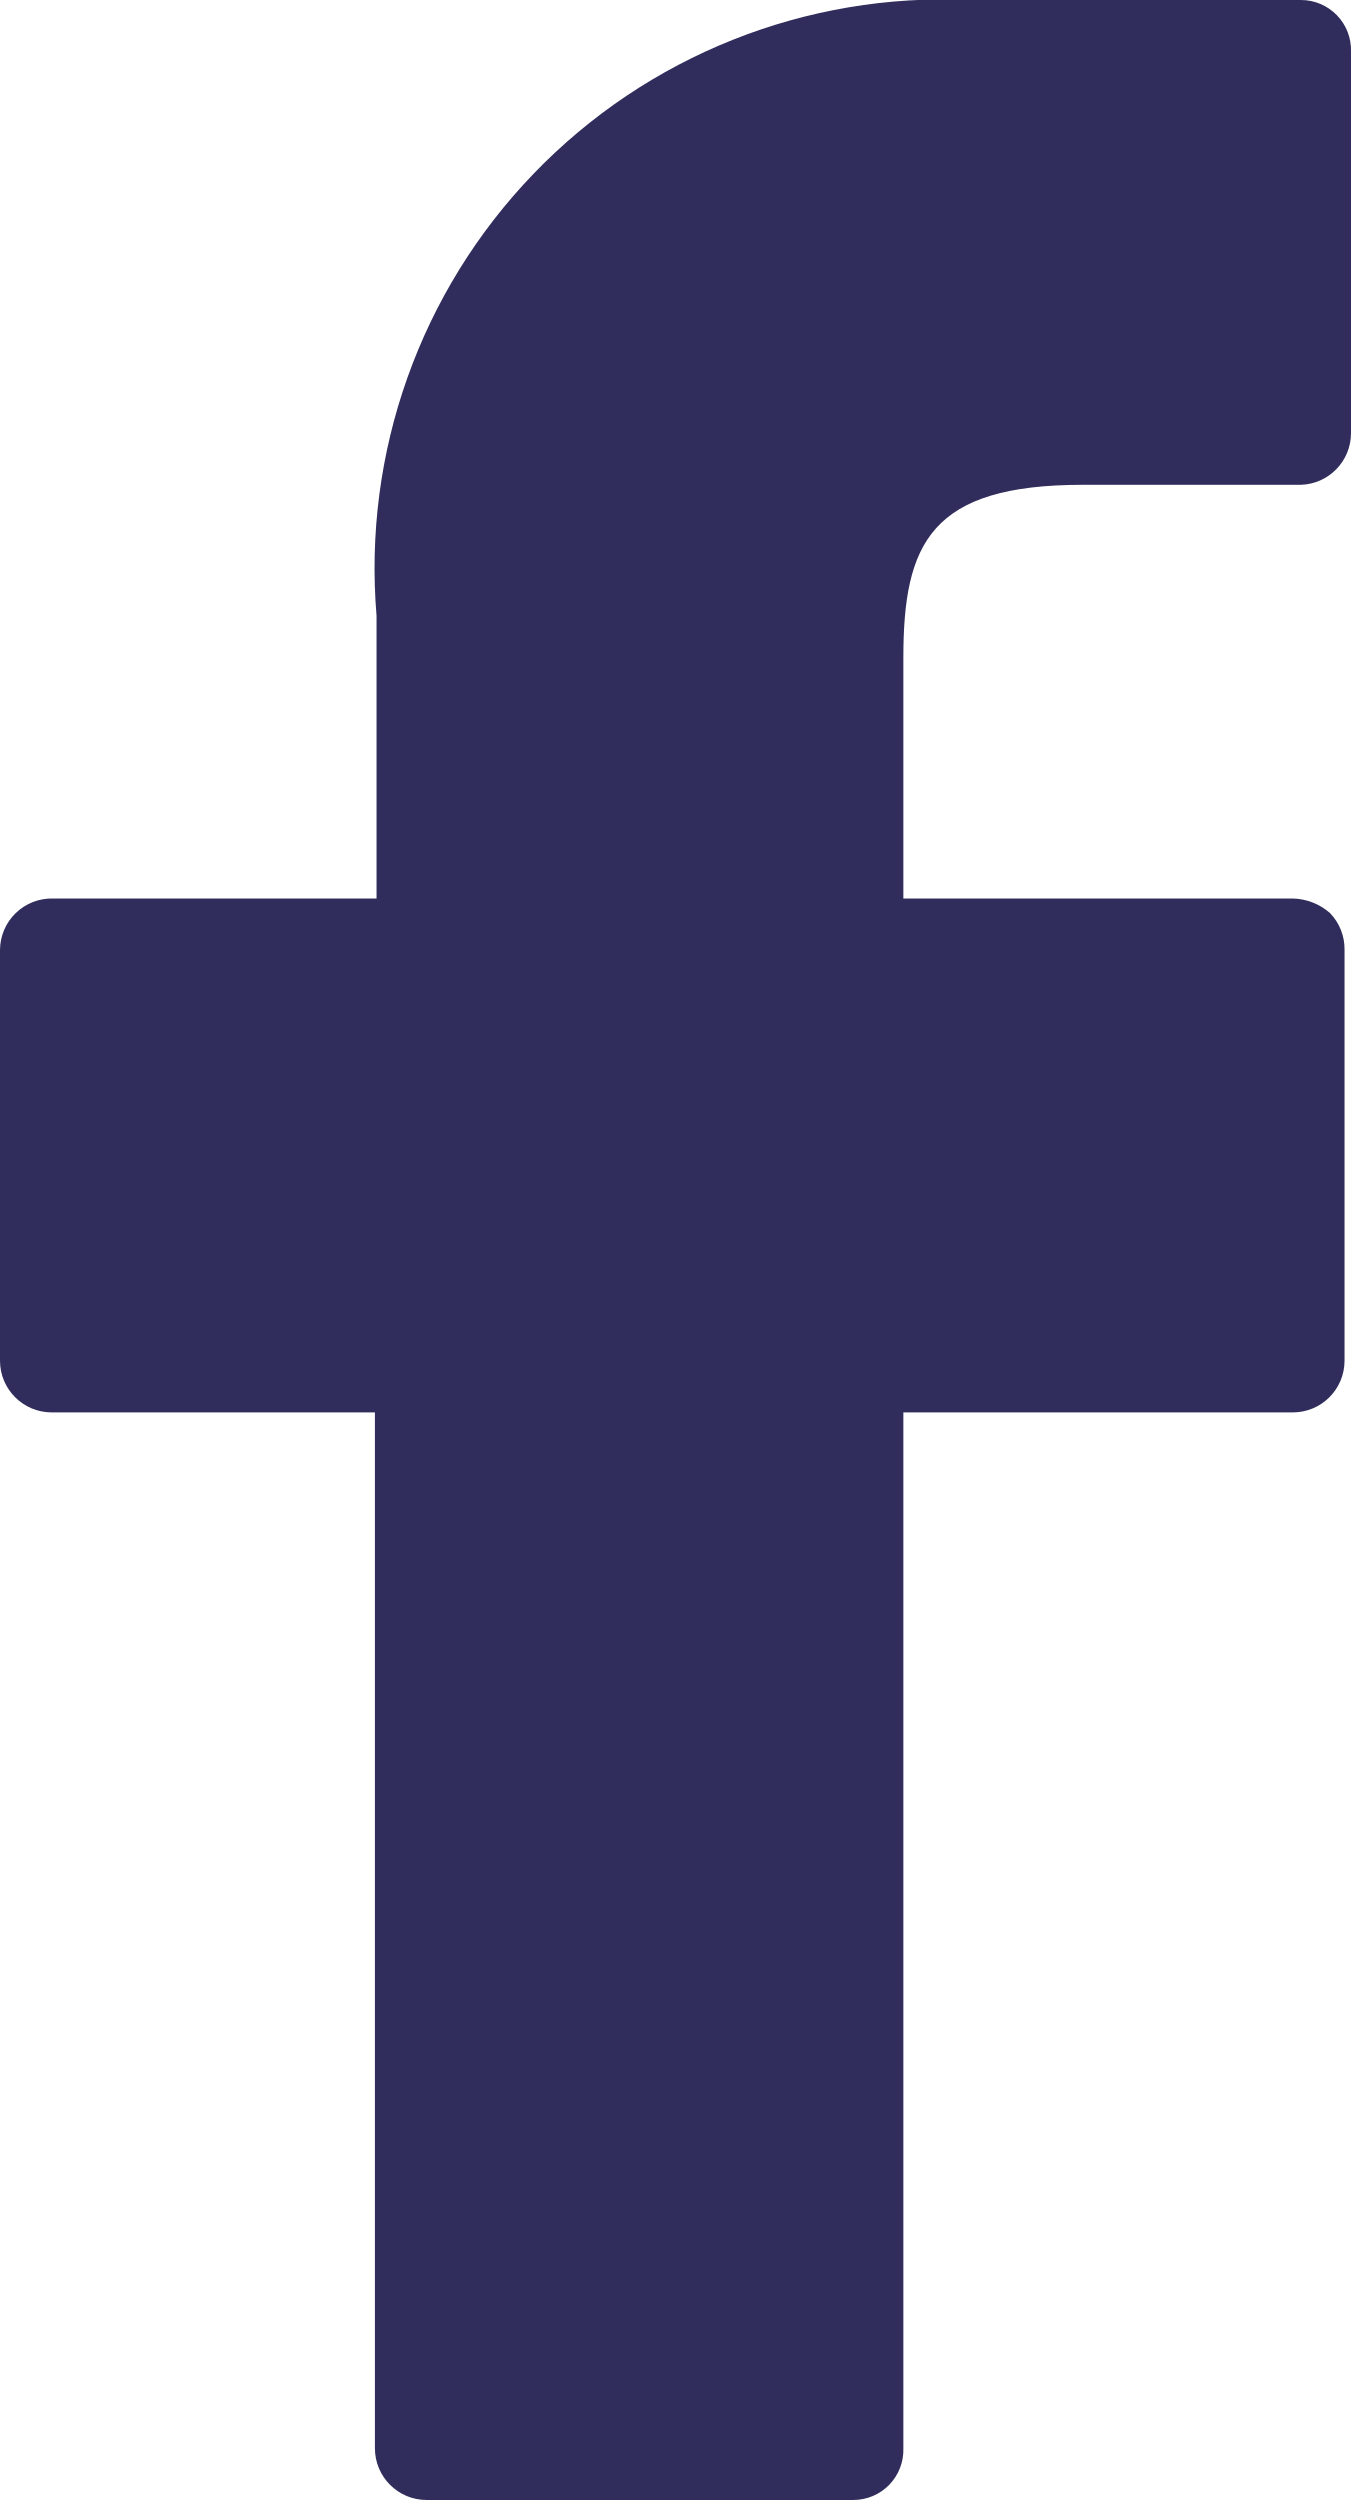
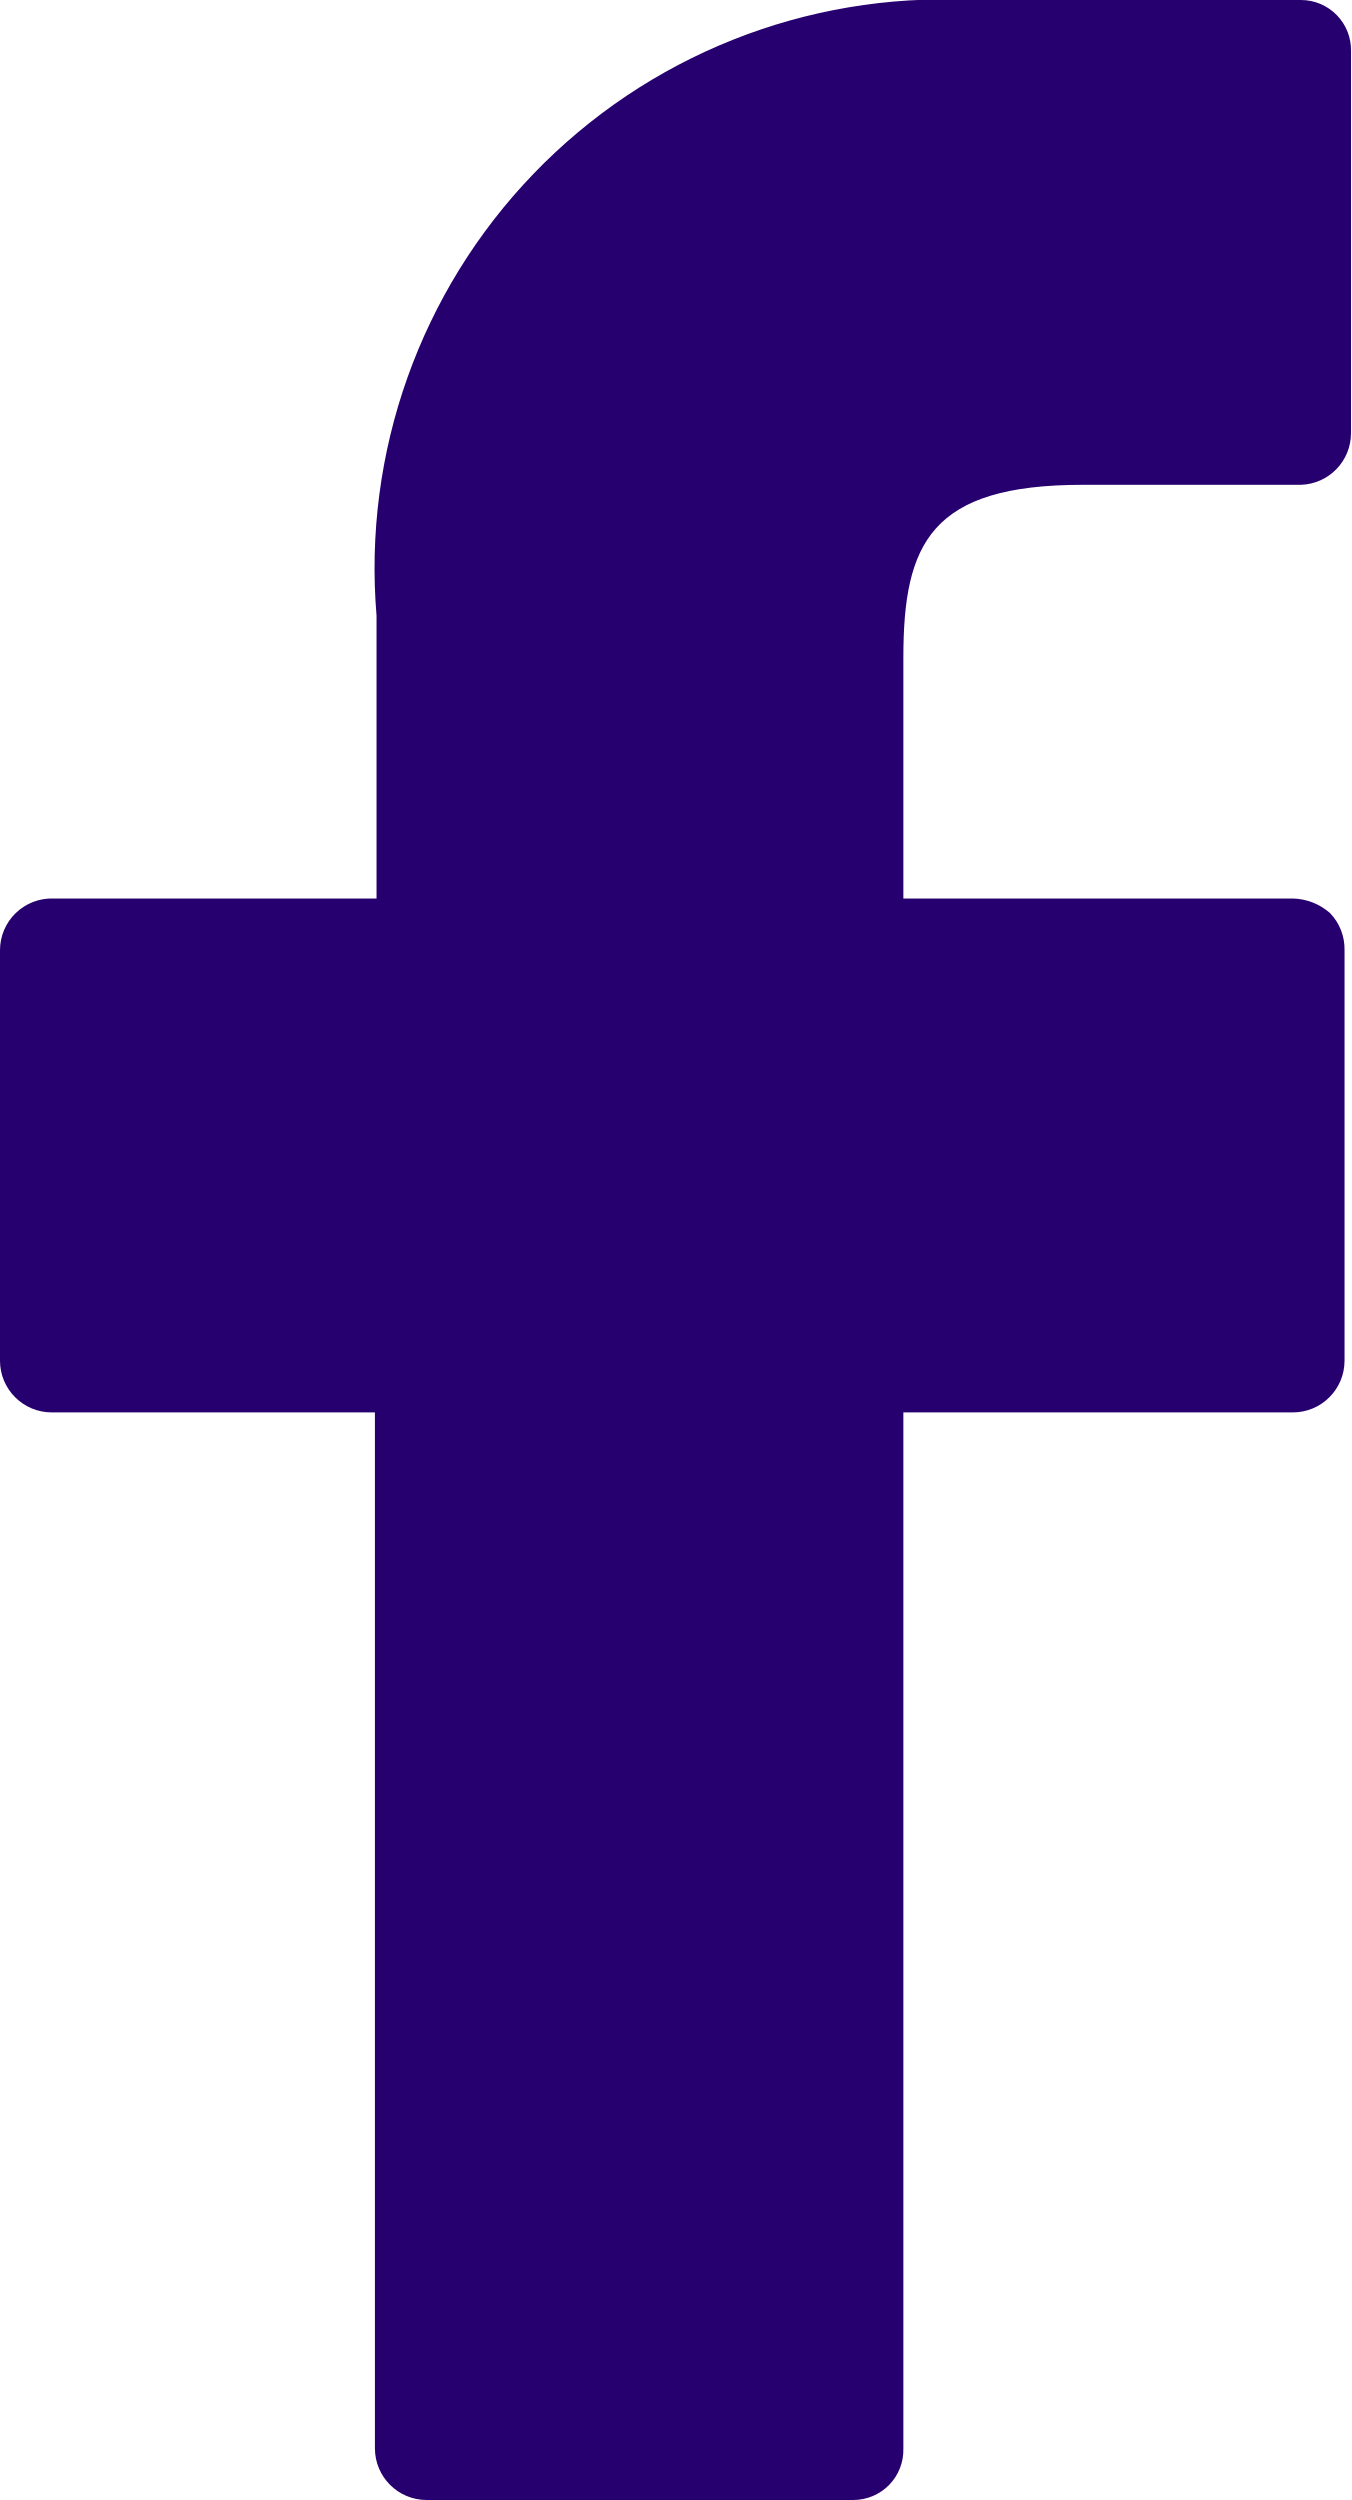
<svg xmlns="http://www.w3.org/2000/svg" viewBox="0 0 8.36 15.47">
  <defs>
-     <style>.cls-1{fill:#302d5c;}</style>
+     <style>.cls-1{fill:#26006E;}</style>
  </defs>
  <g id="Capa_2" data-name="Capa 2">
    <g id="Capa_1-2" data-name="Capa 1">
      <path class="cls-1" d="M8.05,0H6A3.52,3.52,0,0,0,2.33,3.81V5.56h-2A.32.32,0,0,0,0,5.88V8.42a.32.32,0,0,0,.32.32h2v6.41a.32.32,0,0,0,.32.32H5.28a.31.31,0,0,0,.31-.32V8.74H8a.32.32,0,0,0,.32-.32V5.88a.32.32,0,0,0-.09-.23A.36.36,0,0,0,8,5.56H5.59V4.07C5.59,3.36,5.76,3,6.7,3H8.05a.32.32,0,0,0,.31-.32V.32A.31.31,0,0,0,8.05,0Z" />
    </g>
  </g>
</svg>
